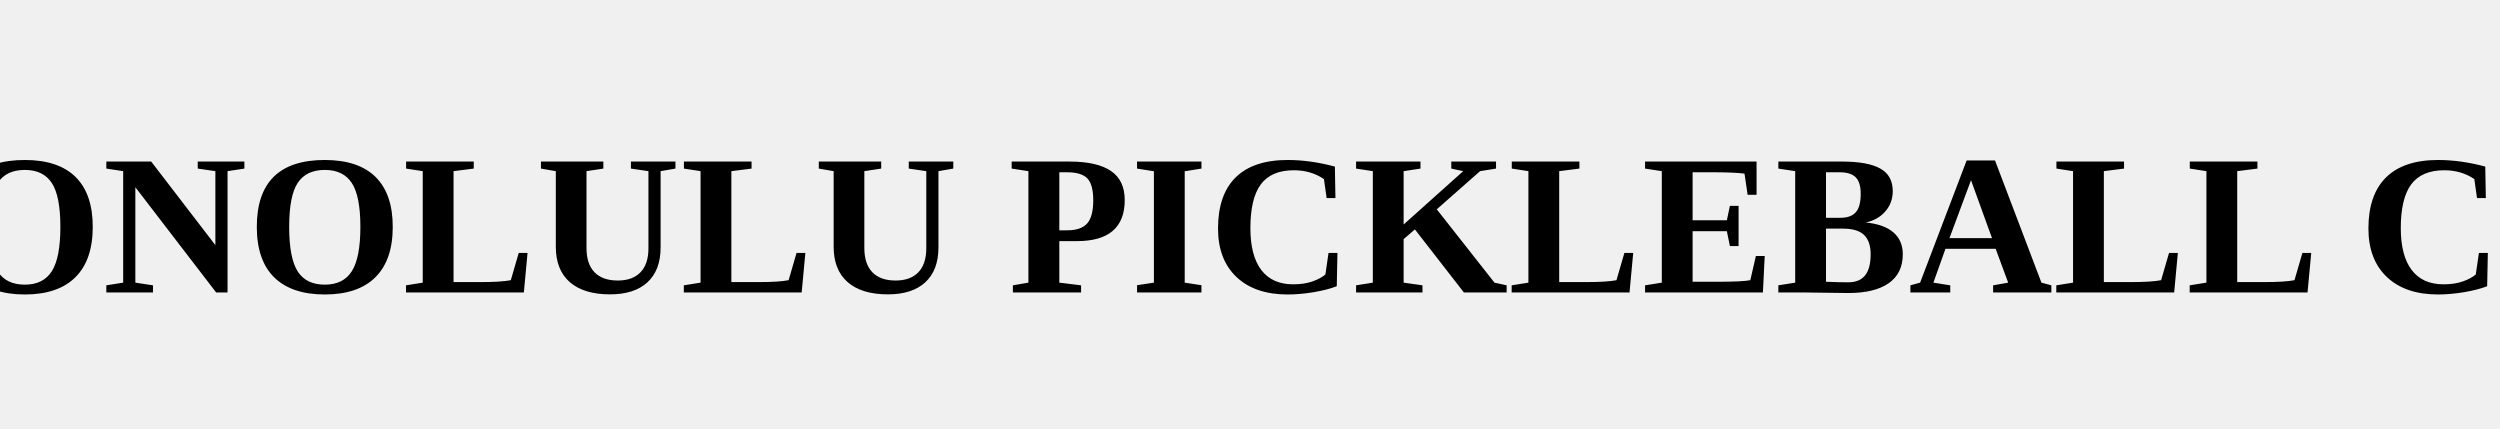
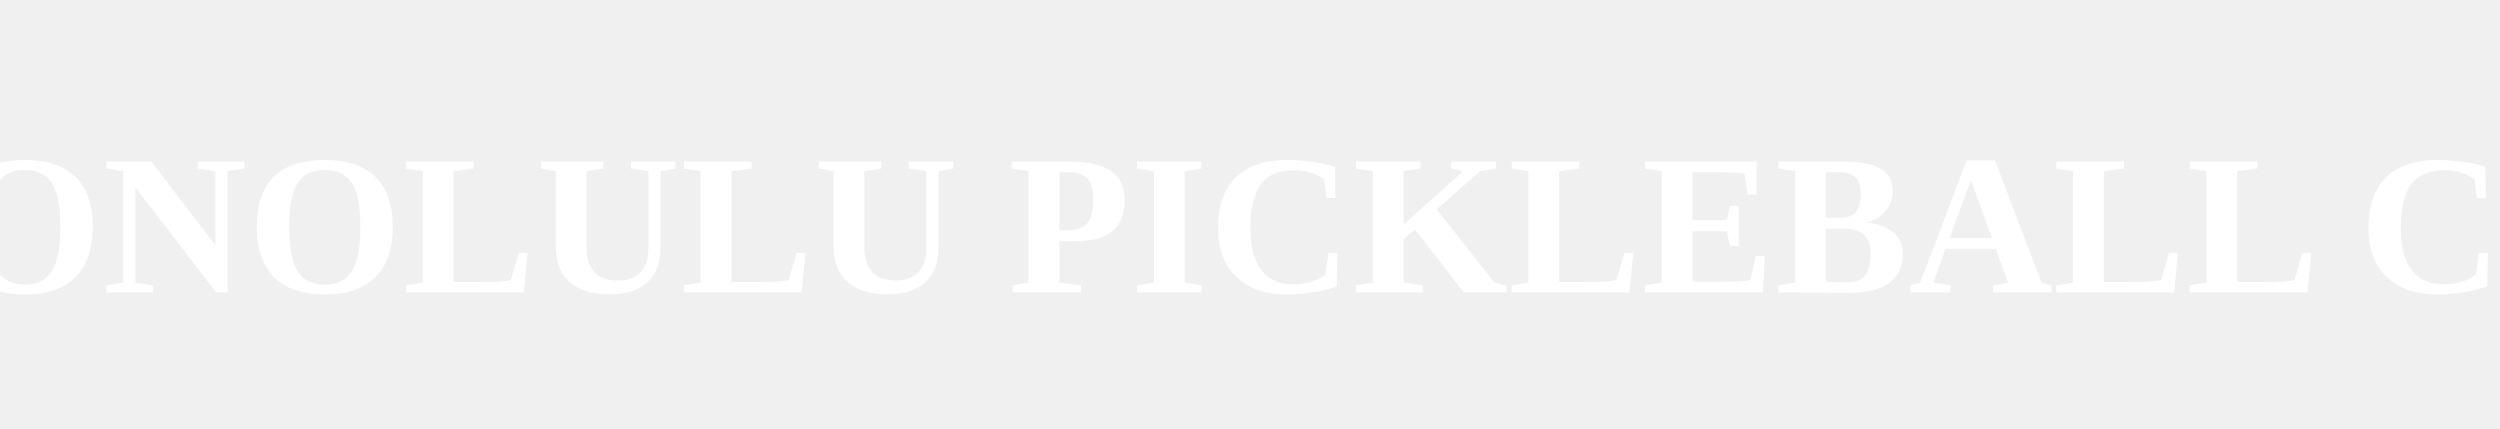
<svg xmlns="http://www.w3.org/2000/svg" viewBox="0 0 350 60">
-   <text x="50%" y="55%" font-family="'Times New Roman', Times, serif" font-weight="bold" font-size="28" fill="#000000" text-anchor="middle" dominant-baseline="middle">HONOLULU PICKLEBALL CO.</text>
+   <text x="50%" y="55%" font-family="'Times New Roman', Times, serif" font-weight="bold" font-size="28" fill="#FFFFFF" text-anchor="middle" dominant-baseline="middle">HONOLULU PICKLEBALL CO.</text>
</svg>
